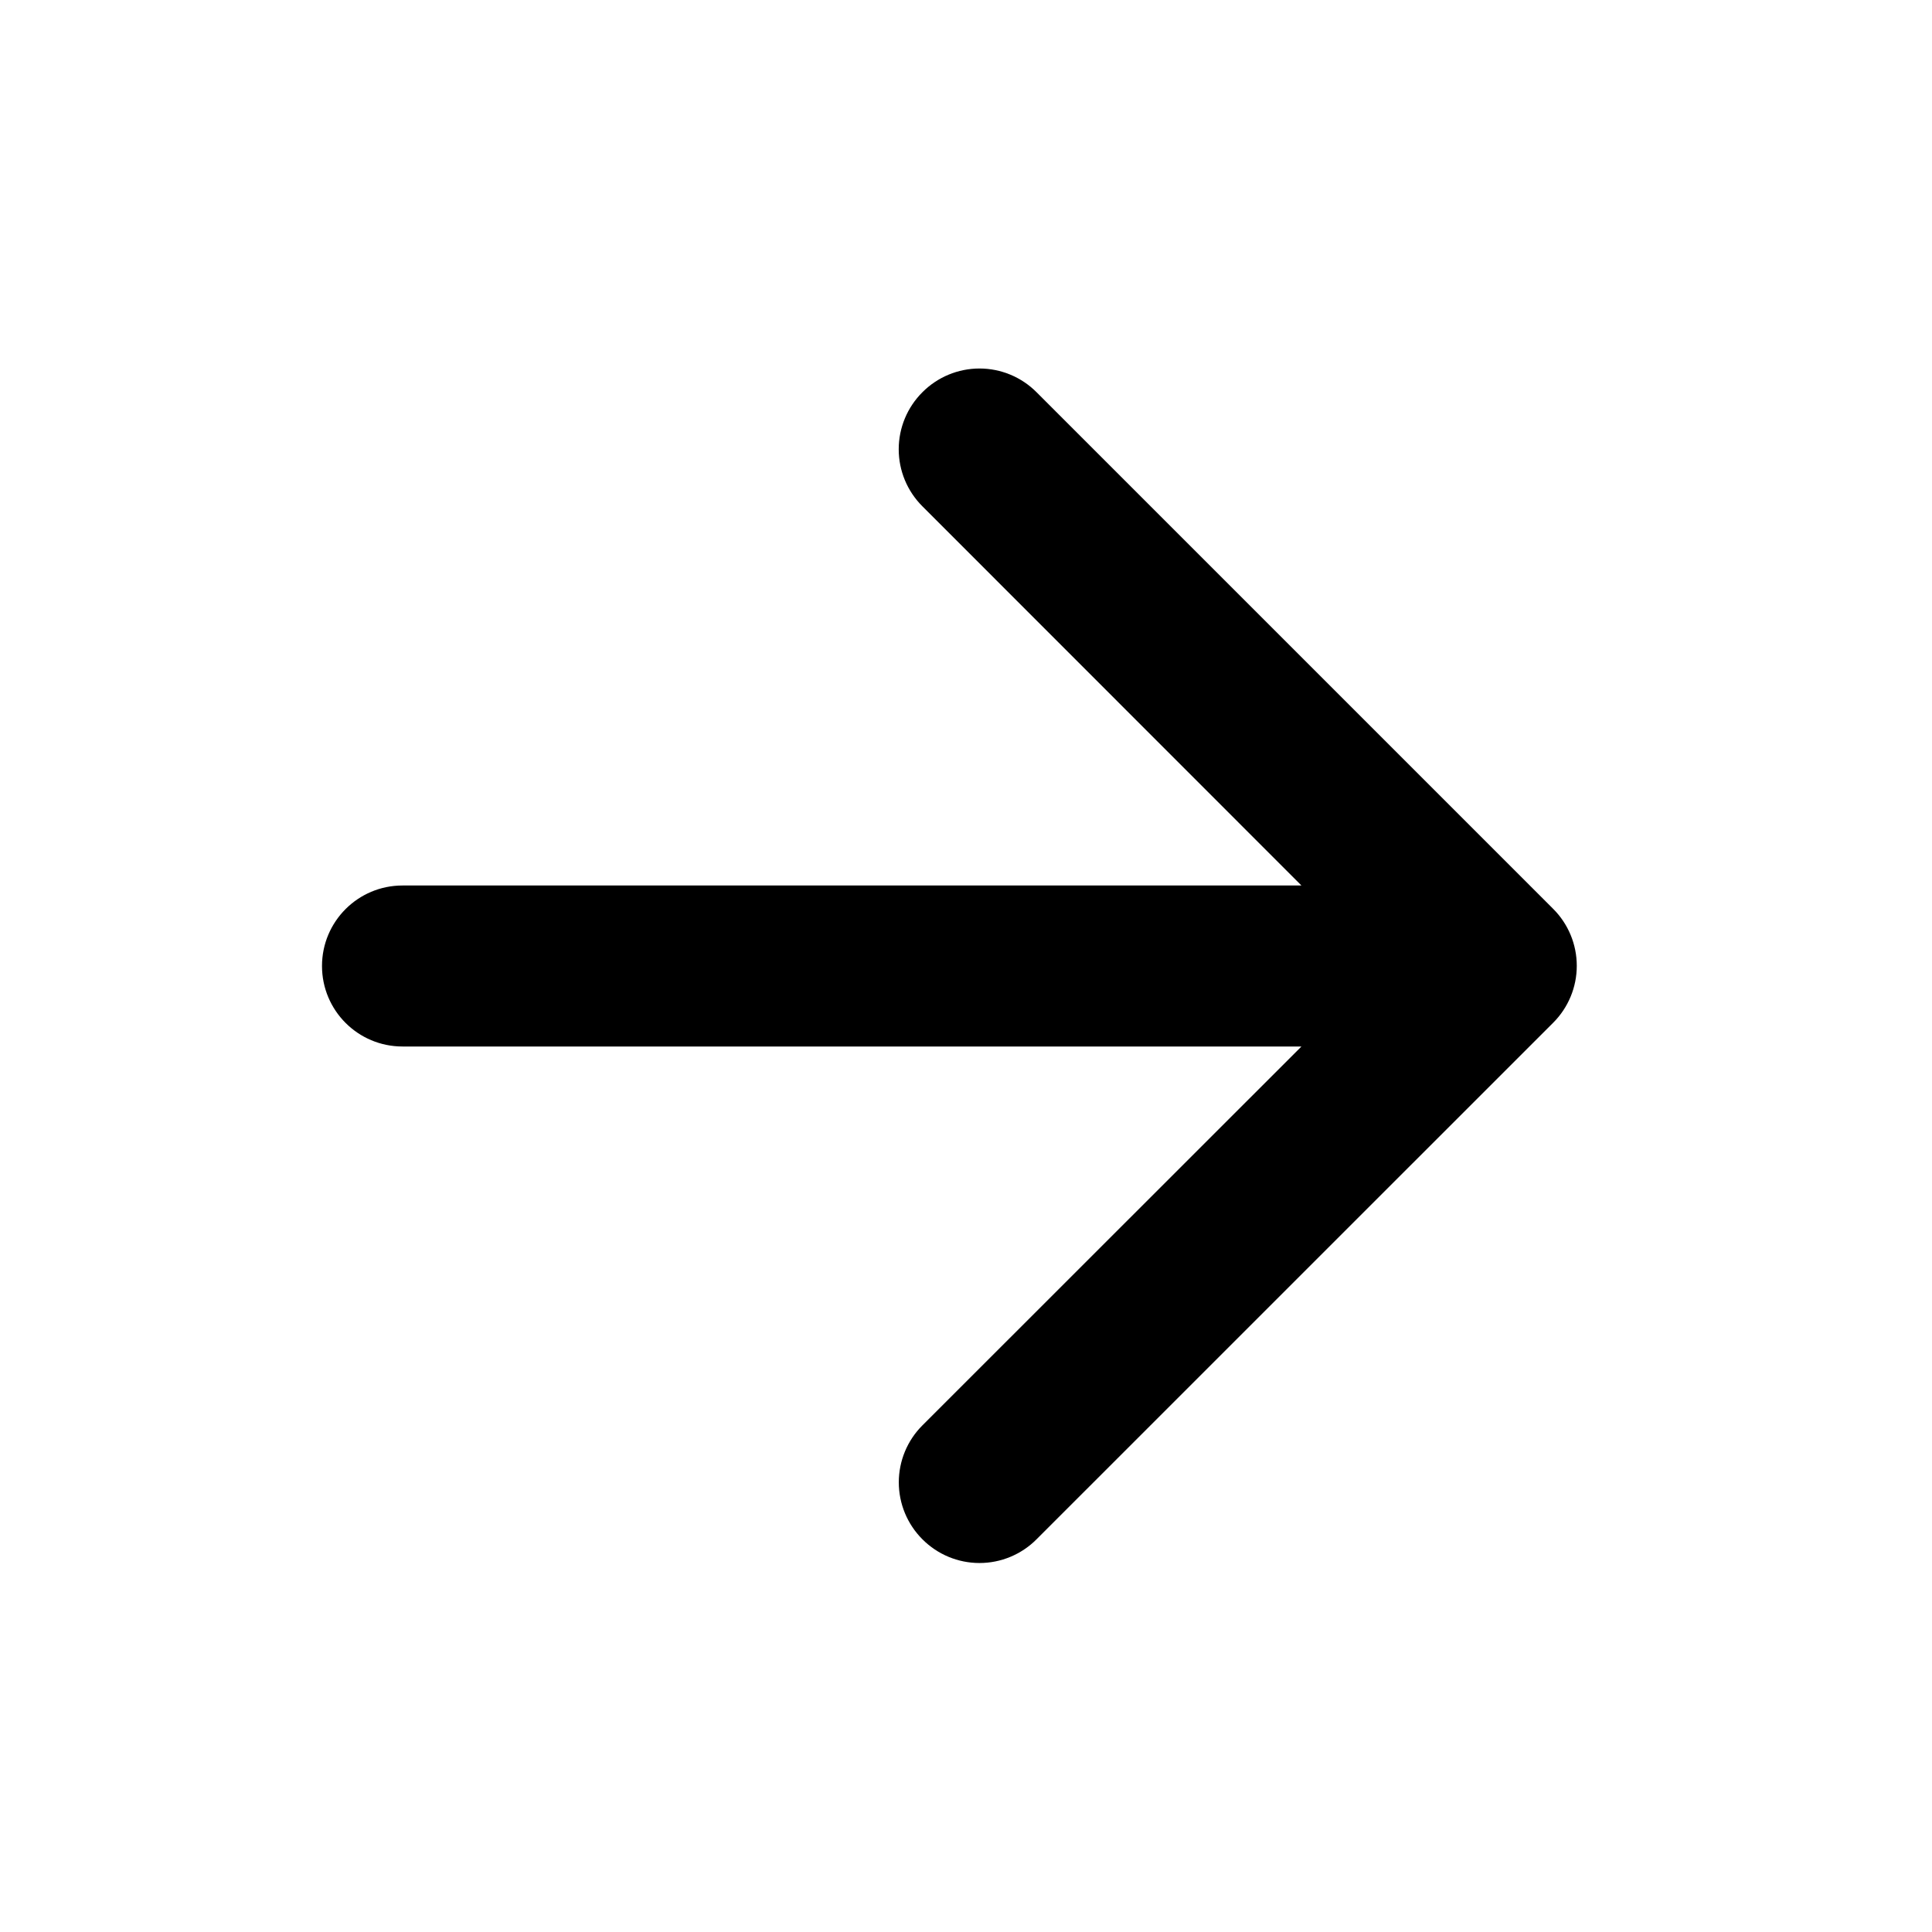
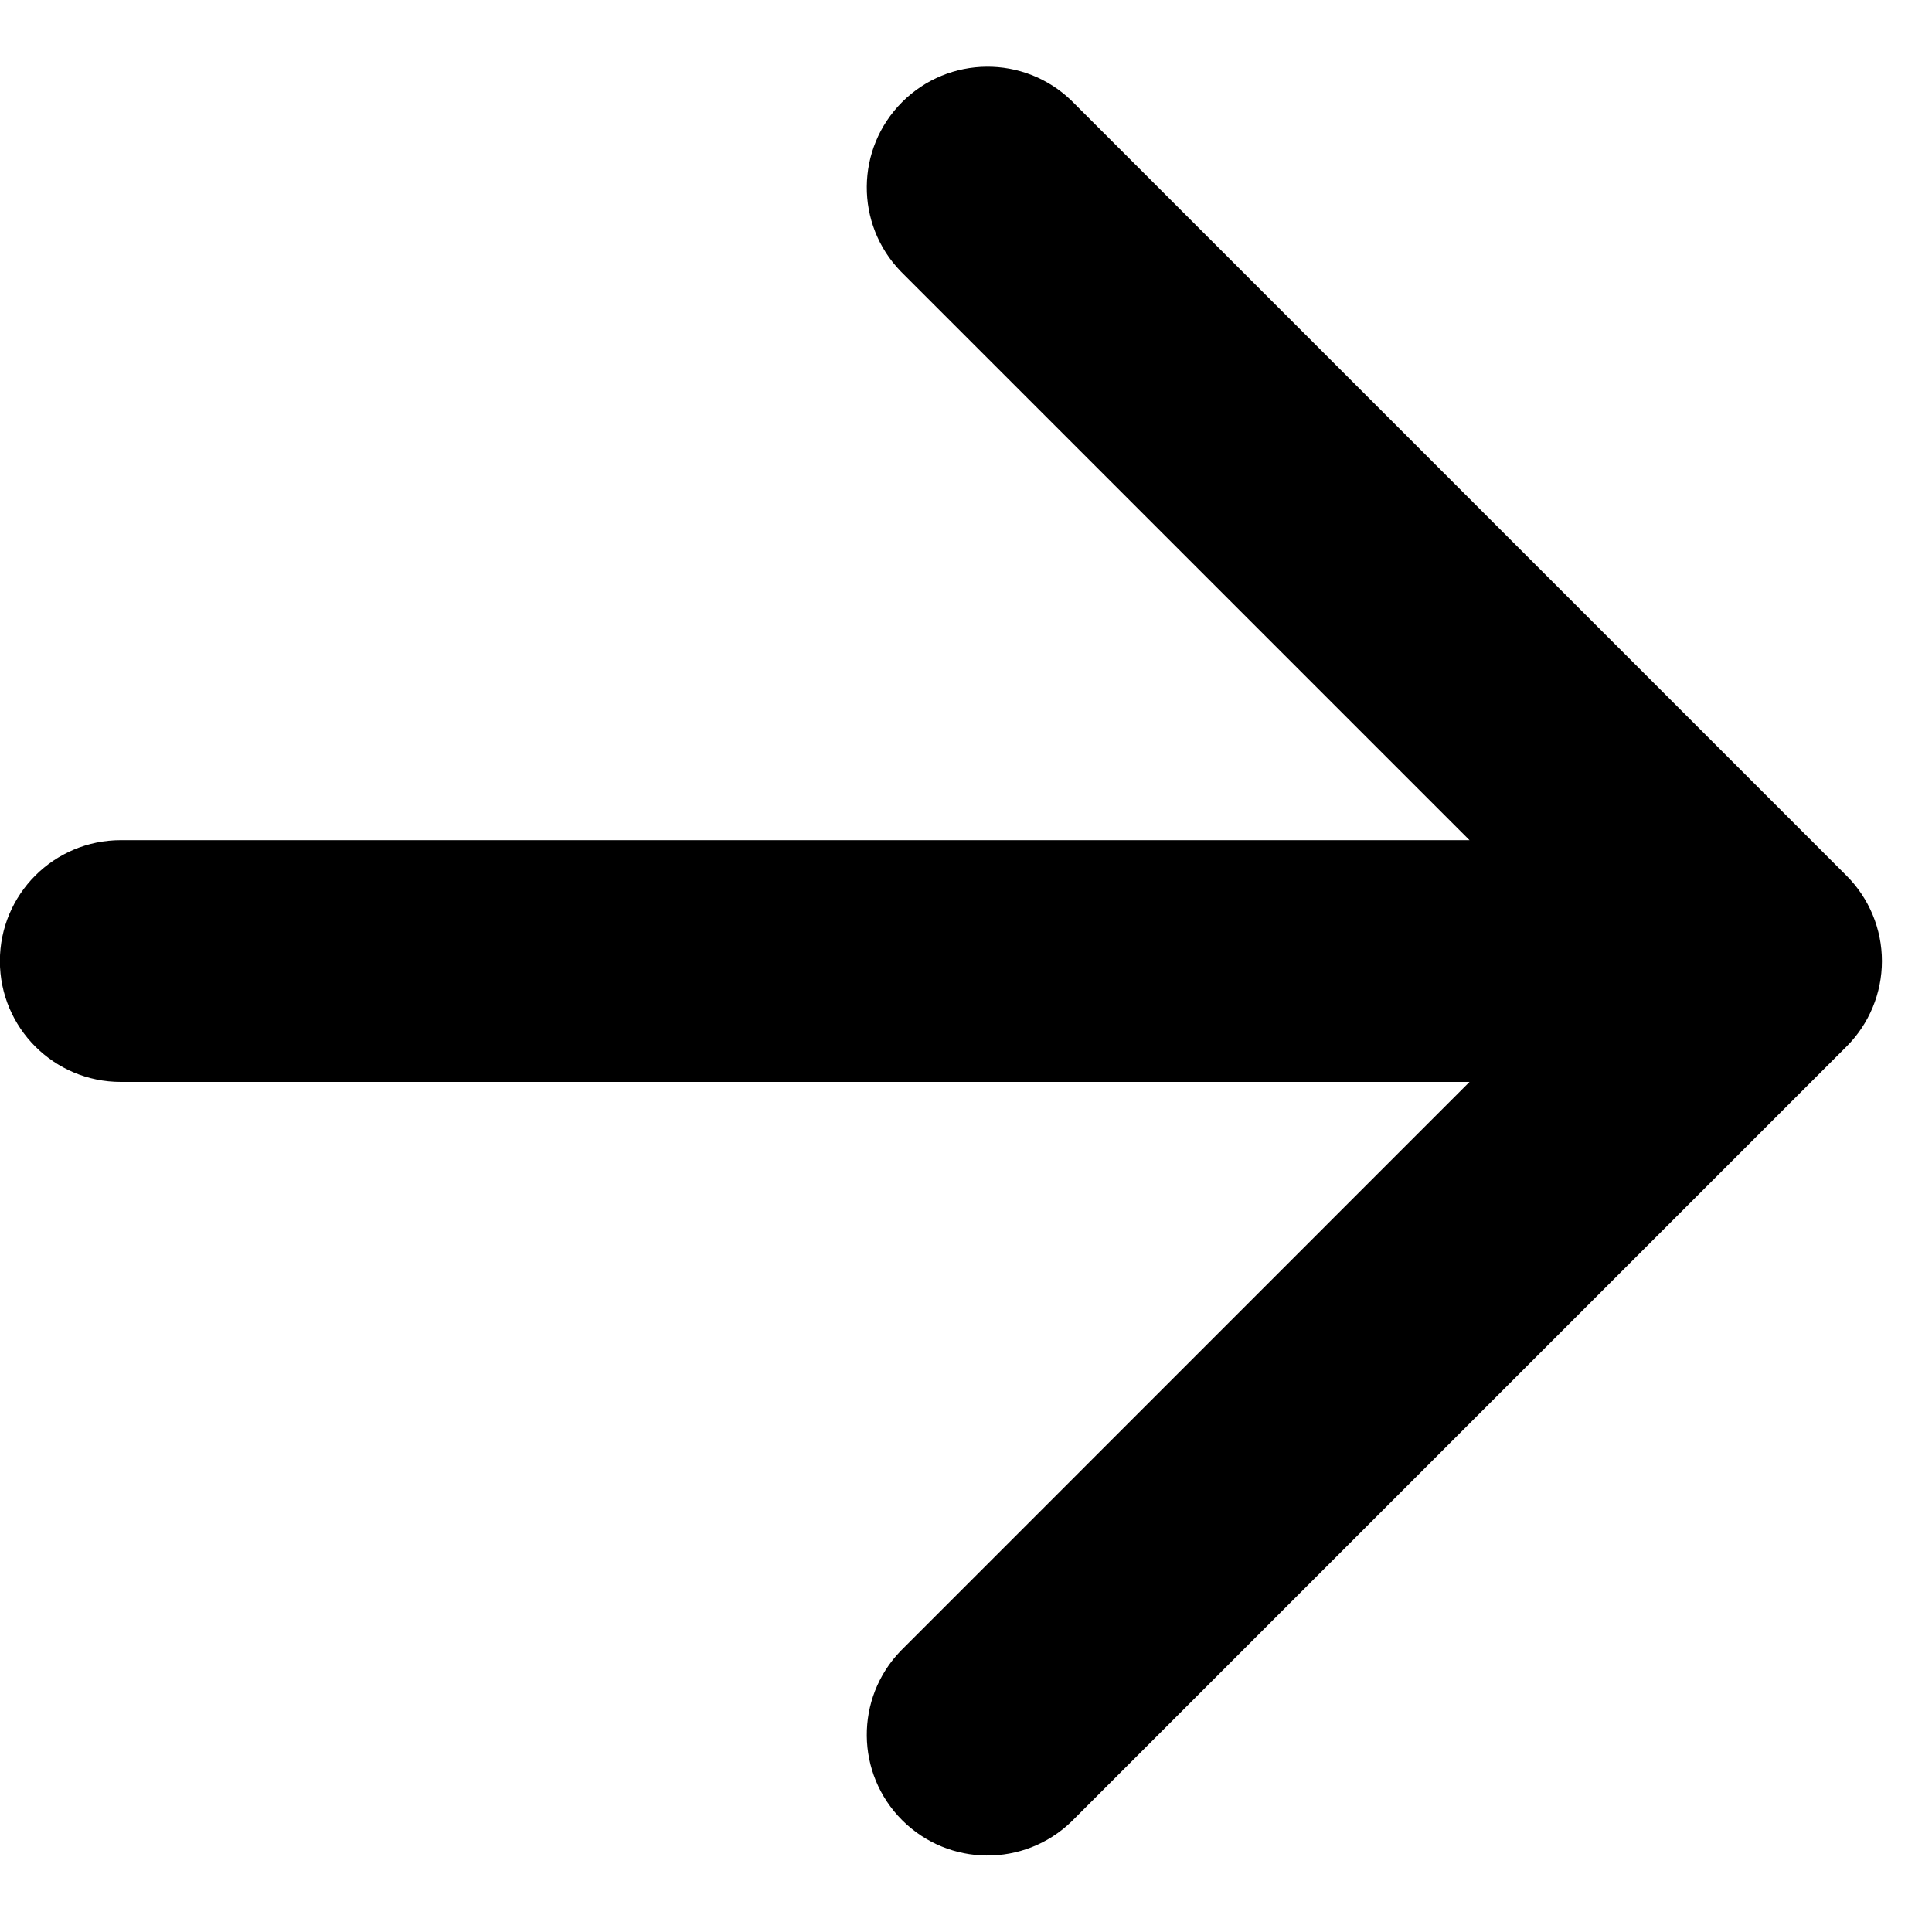
- <svg xmlns="http://www.w3.org/2000/svg" viewBox="0 0 24 24">
-   <path d="M5 11h11.167l-4.708-4.71a1 1 0 010-1.418 1 1 0 011.417 0l6.417 6.417a1 1 0 010 1.417l-6.417 6.416a1 1 0 01-1.417 0 1 1 0 010-1.416L16.167 13H5a1 1 0 010-2z" />
+ <svg xmlns="http://www.w3.org/2000/svg" viewBox="0 0 16 16">
+   <path fill="#000" fill-rule="evenodd" d="M1 6.958h11.17L7.459 2.247A1 1 0 0 1 8.873.833l6.419 6.419a1 1 0 0 1 0 1.415l-6.419 6.419a1 1 0 0 1-1.414-1.414L12.17 8.96H1a1 1 0 0 1 0-2.002Z" />
</svg>
